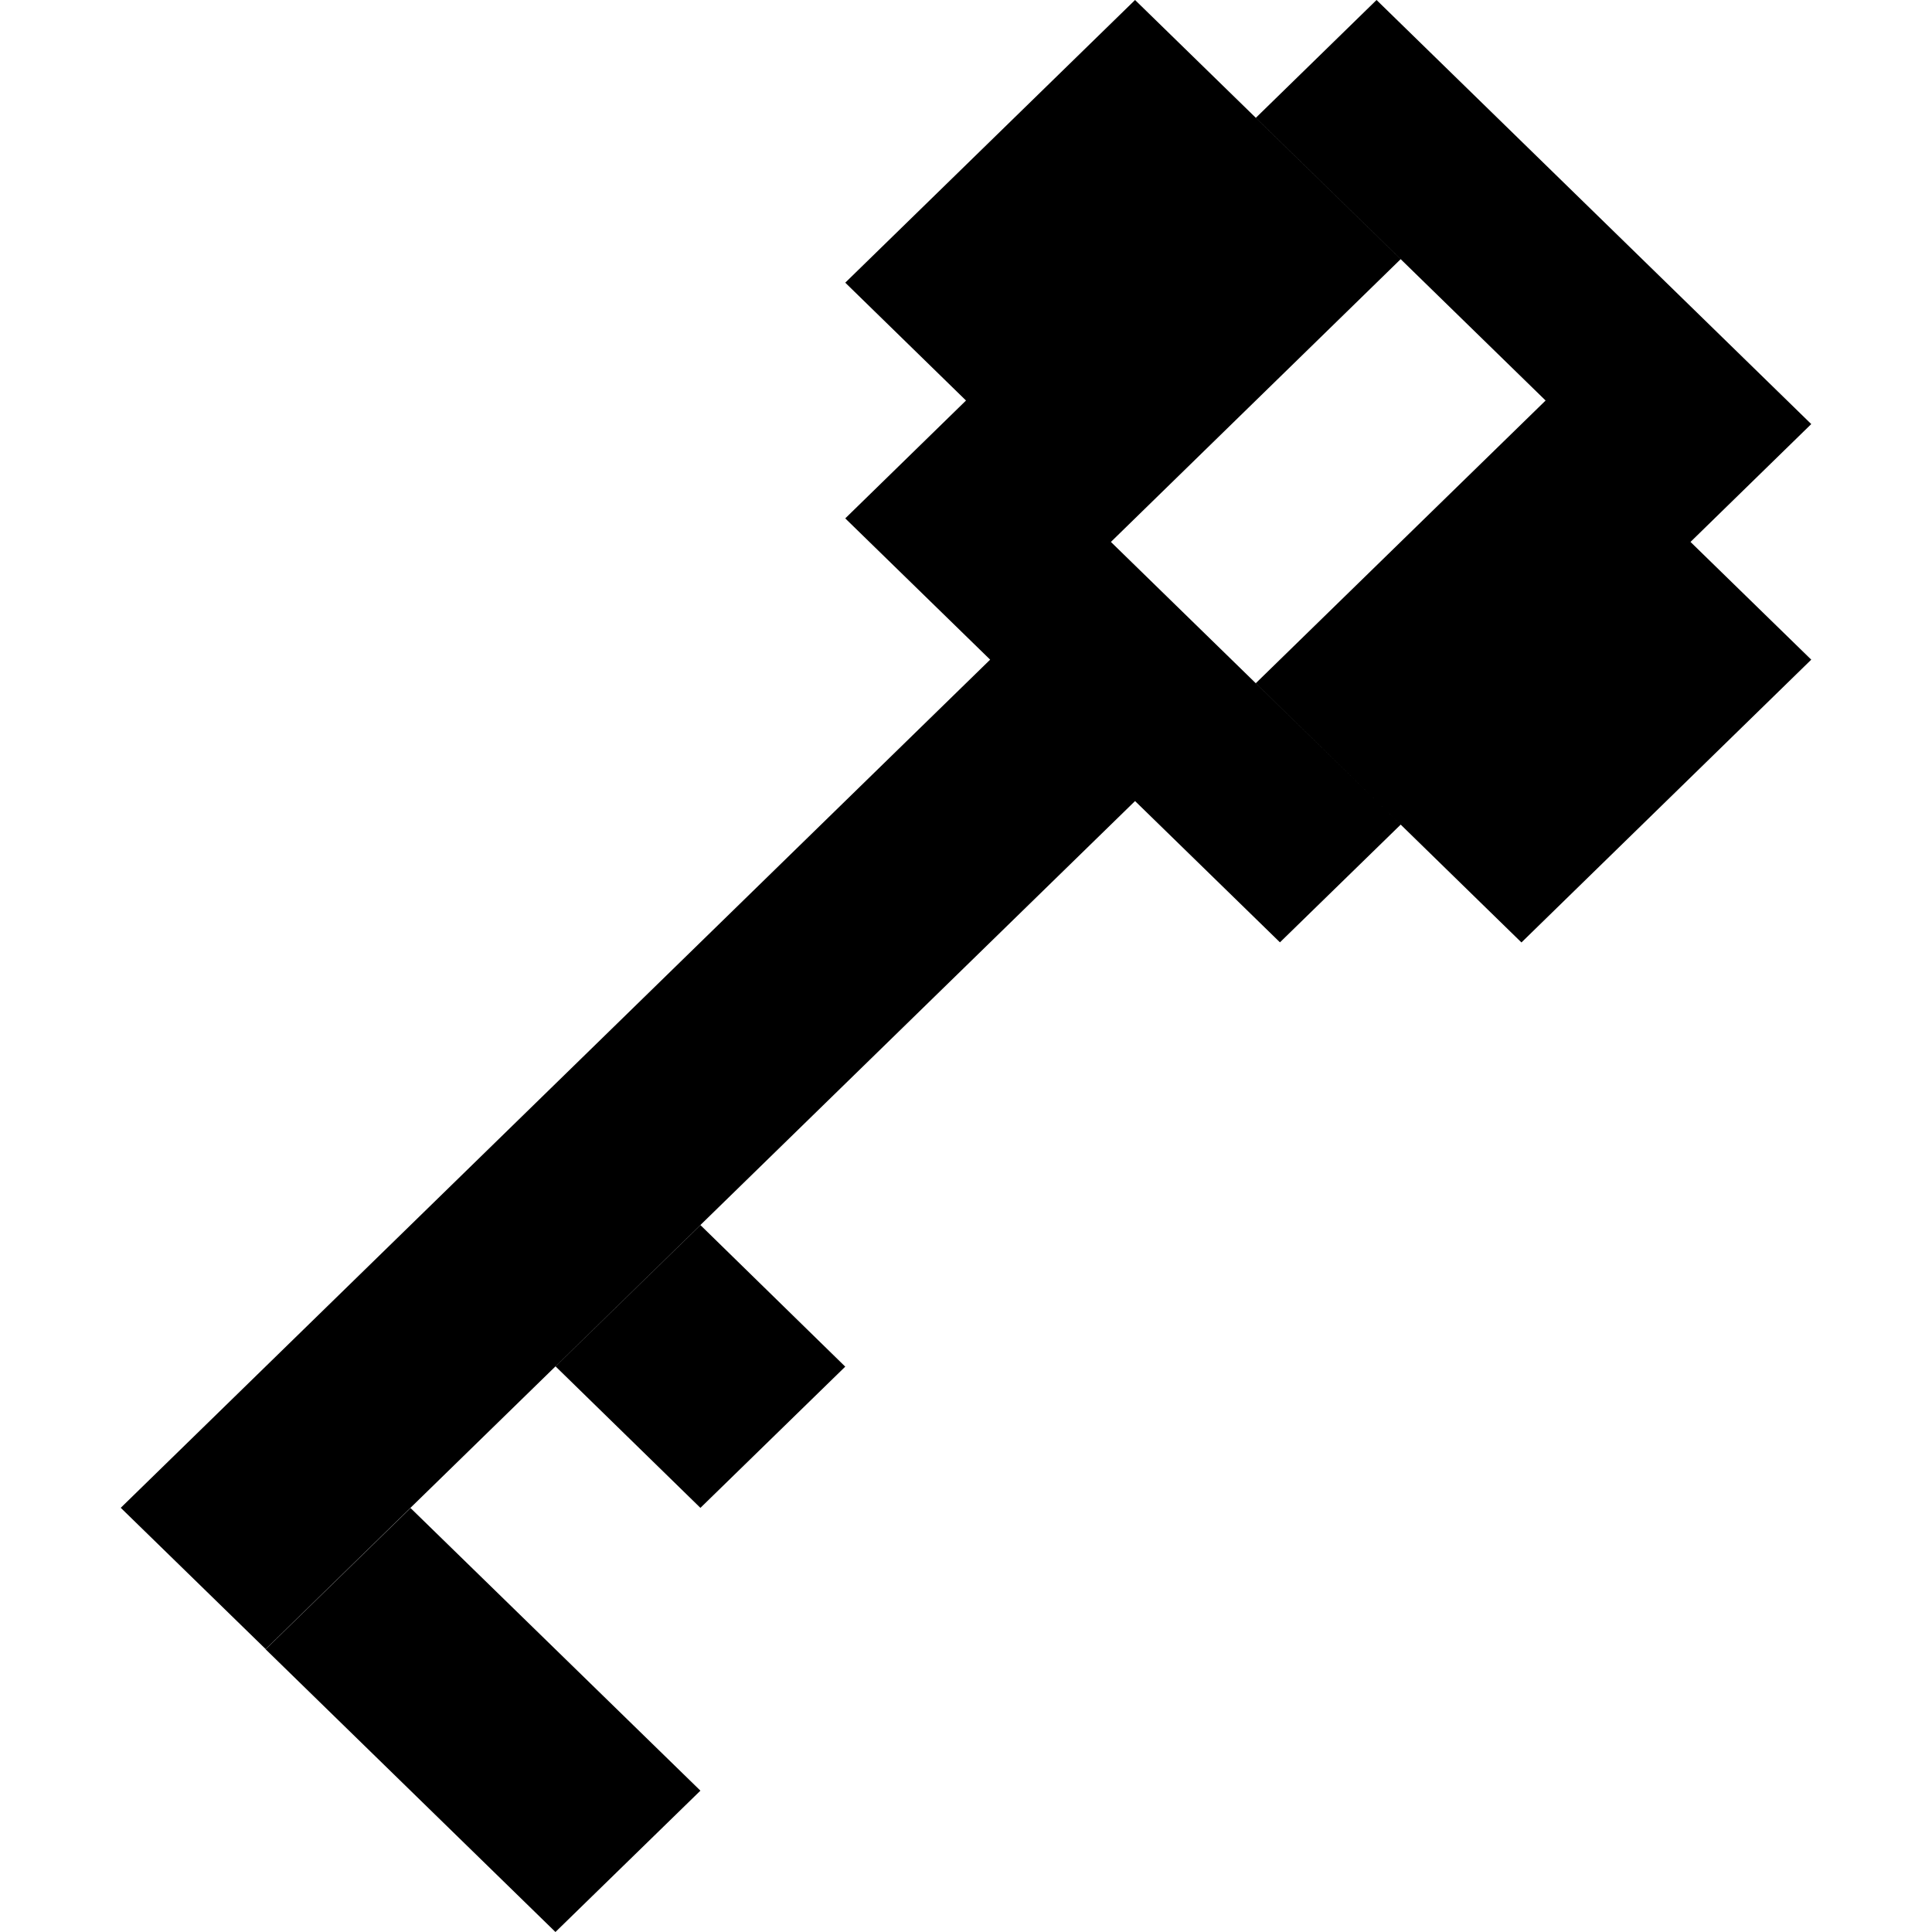
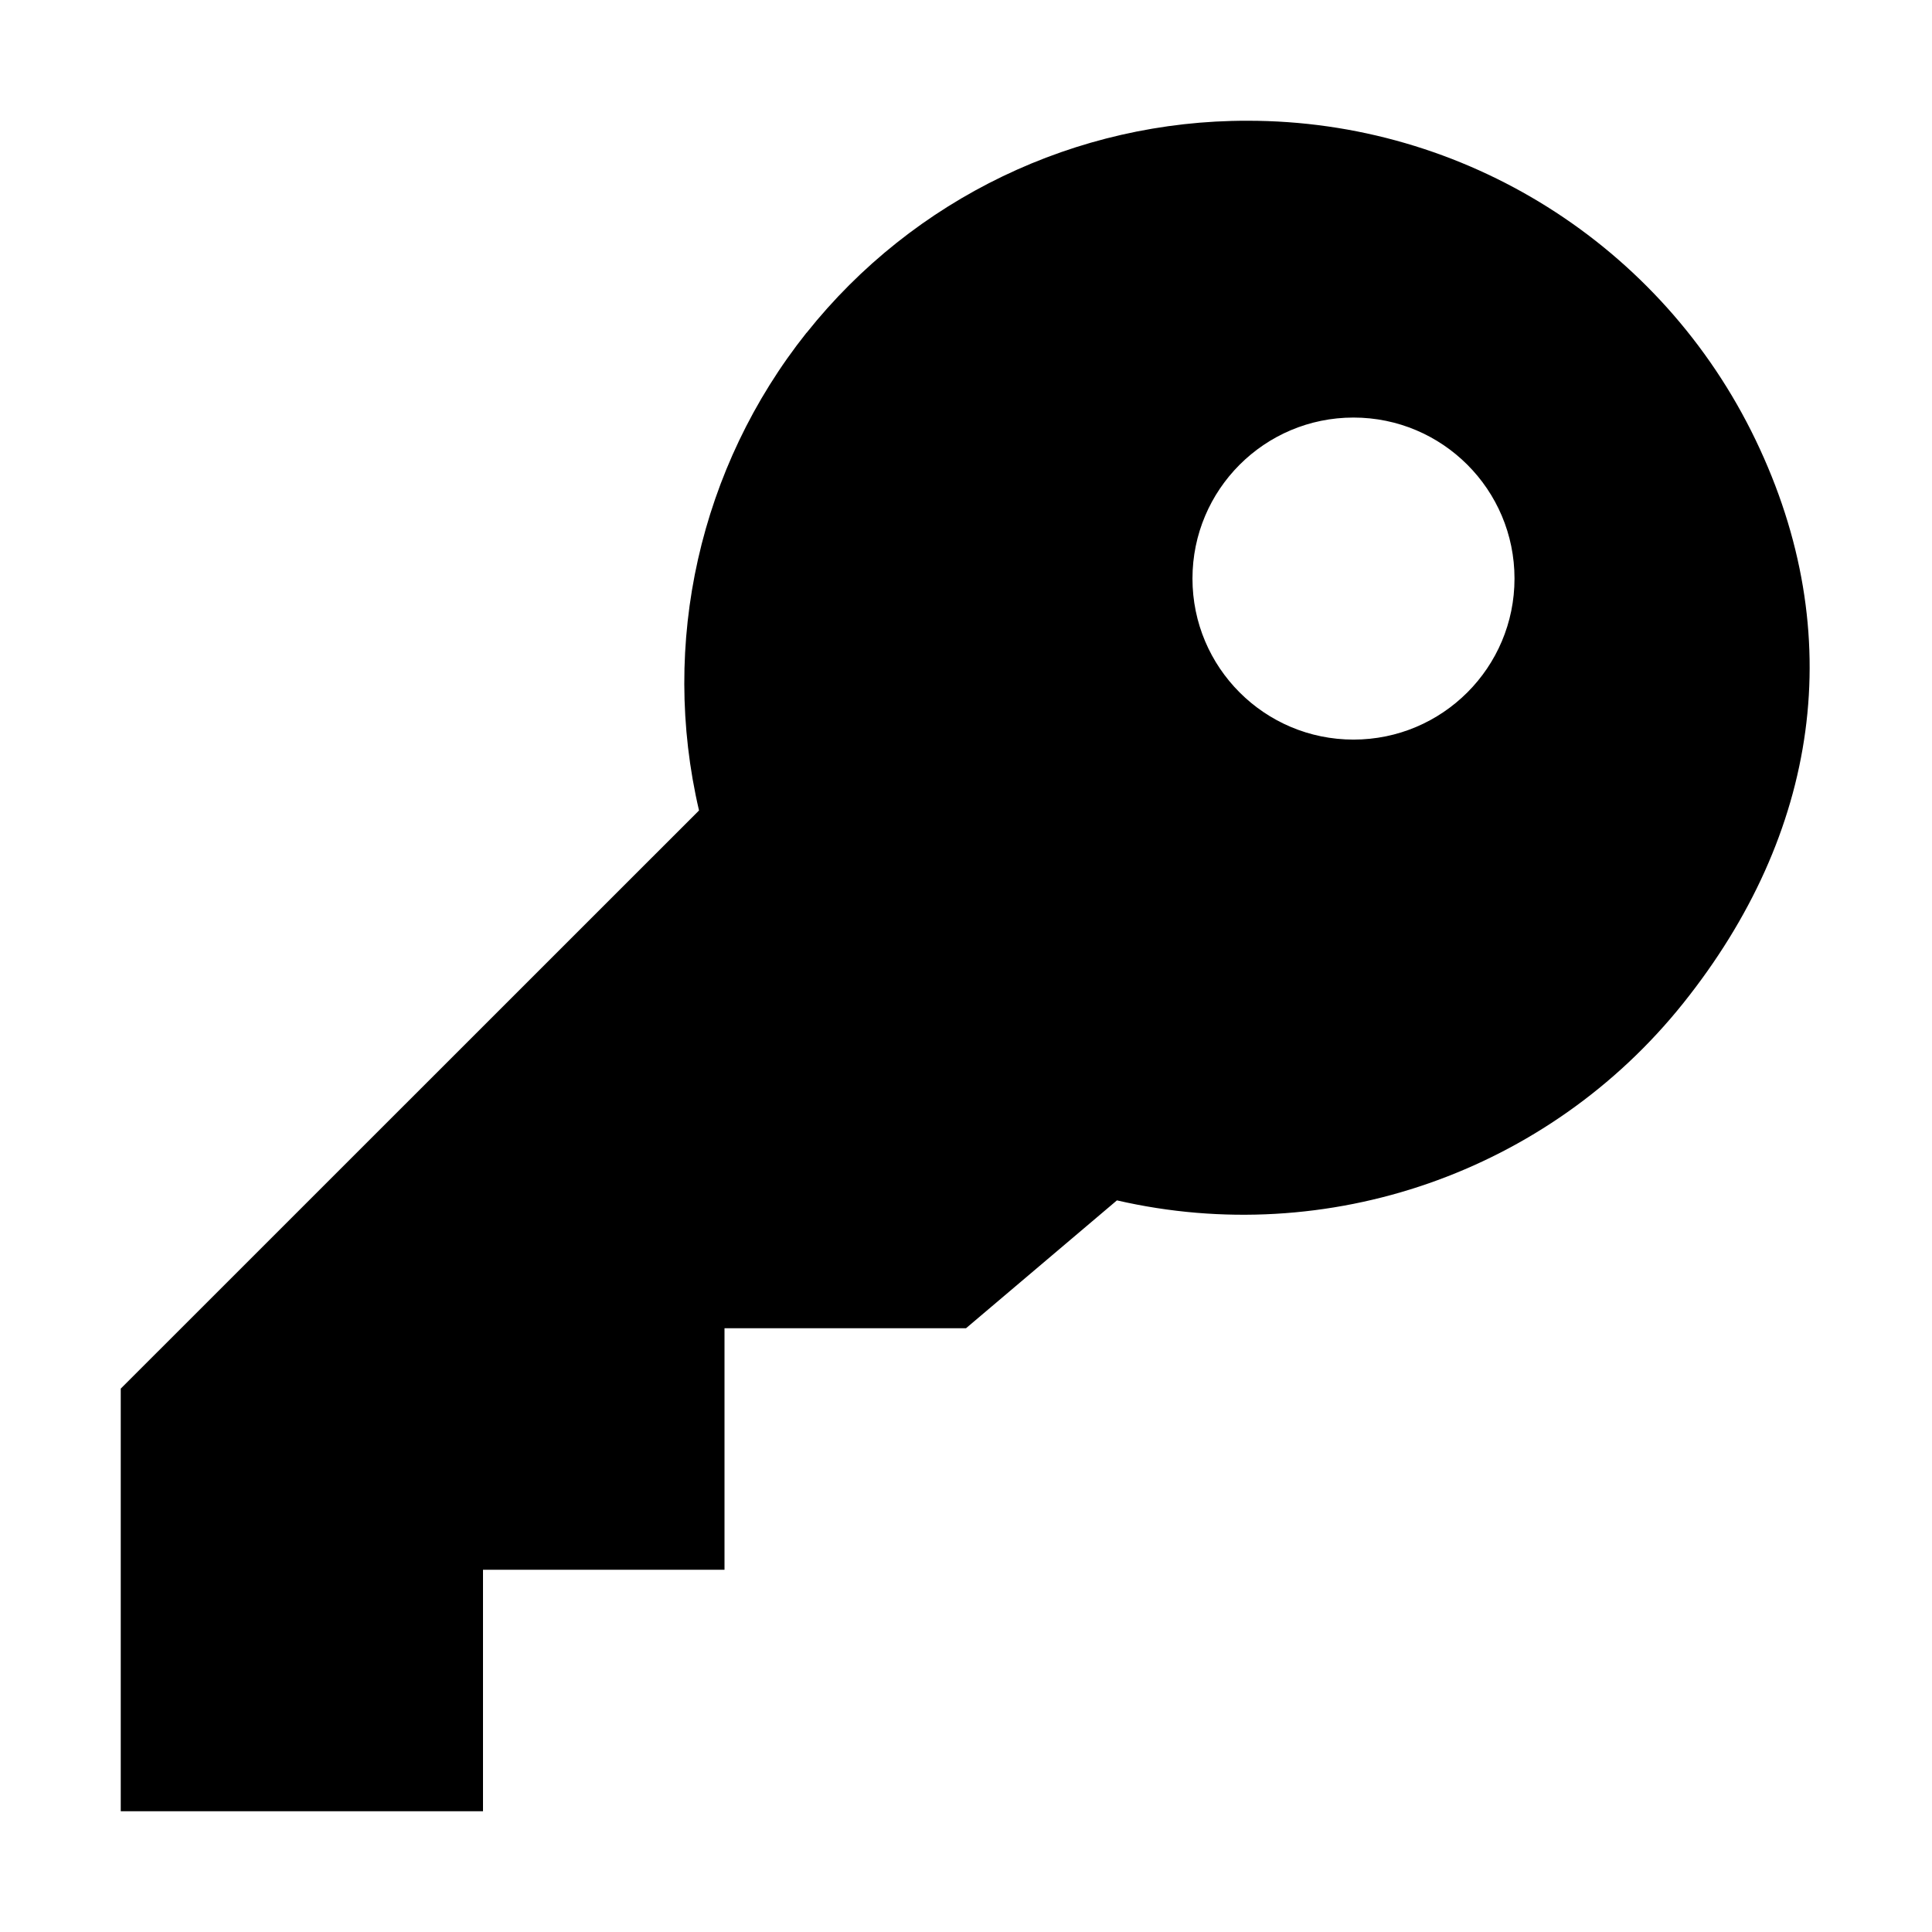
<svg xmlns="http://www.w3.org/2000/svg" width="16" height="16" viewBox="0 0 16 16">
-   <path fill="#000" fill-rule="evenodd" d="M9.2 4.488l2.4-2.342L9.4 0 7 2.341l1 .976-1 .976 1.2 1.17L1 12.487l1.2 1.17 7.2-7.023 1.2 1.17 1-.975-2.4-2.341zm3.6-1.171l-2.4 2.341 2.2 2.147L15 5.463l-1-.975 1-.976L11.4 0l-1 .976 2.4 2.341zm-7 11.512l-2.4-2.34-1.2 1.17L4.6 16l1.2-1.17zm0-2.341l1.2-1.17-1.199-1.172-1.2 1.17 1.2 1.172z" />
+   <path fill="#000" fill-rule="nonzero" d="M6.679 2.756a4.655 4.655 0 0 0-.89 3.956L1 11.5V15h3v-2h2v-2h2l1.25-1.059a4.665 4.665 0 0 0 4.69-1.633c1.12-1.401 1.376-3.05.599-4.665A4.665 4.665 0 0 0 10.333 1 4.655 4.655 0 0 0 6.68 2.756zm4.53 3.369a1.333 1.333 0 1 1 0-2.667 1.333 1.333 0 0 1 0 2.667z" />
</svg>
